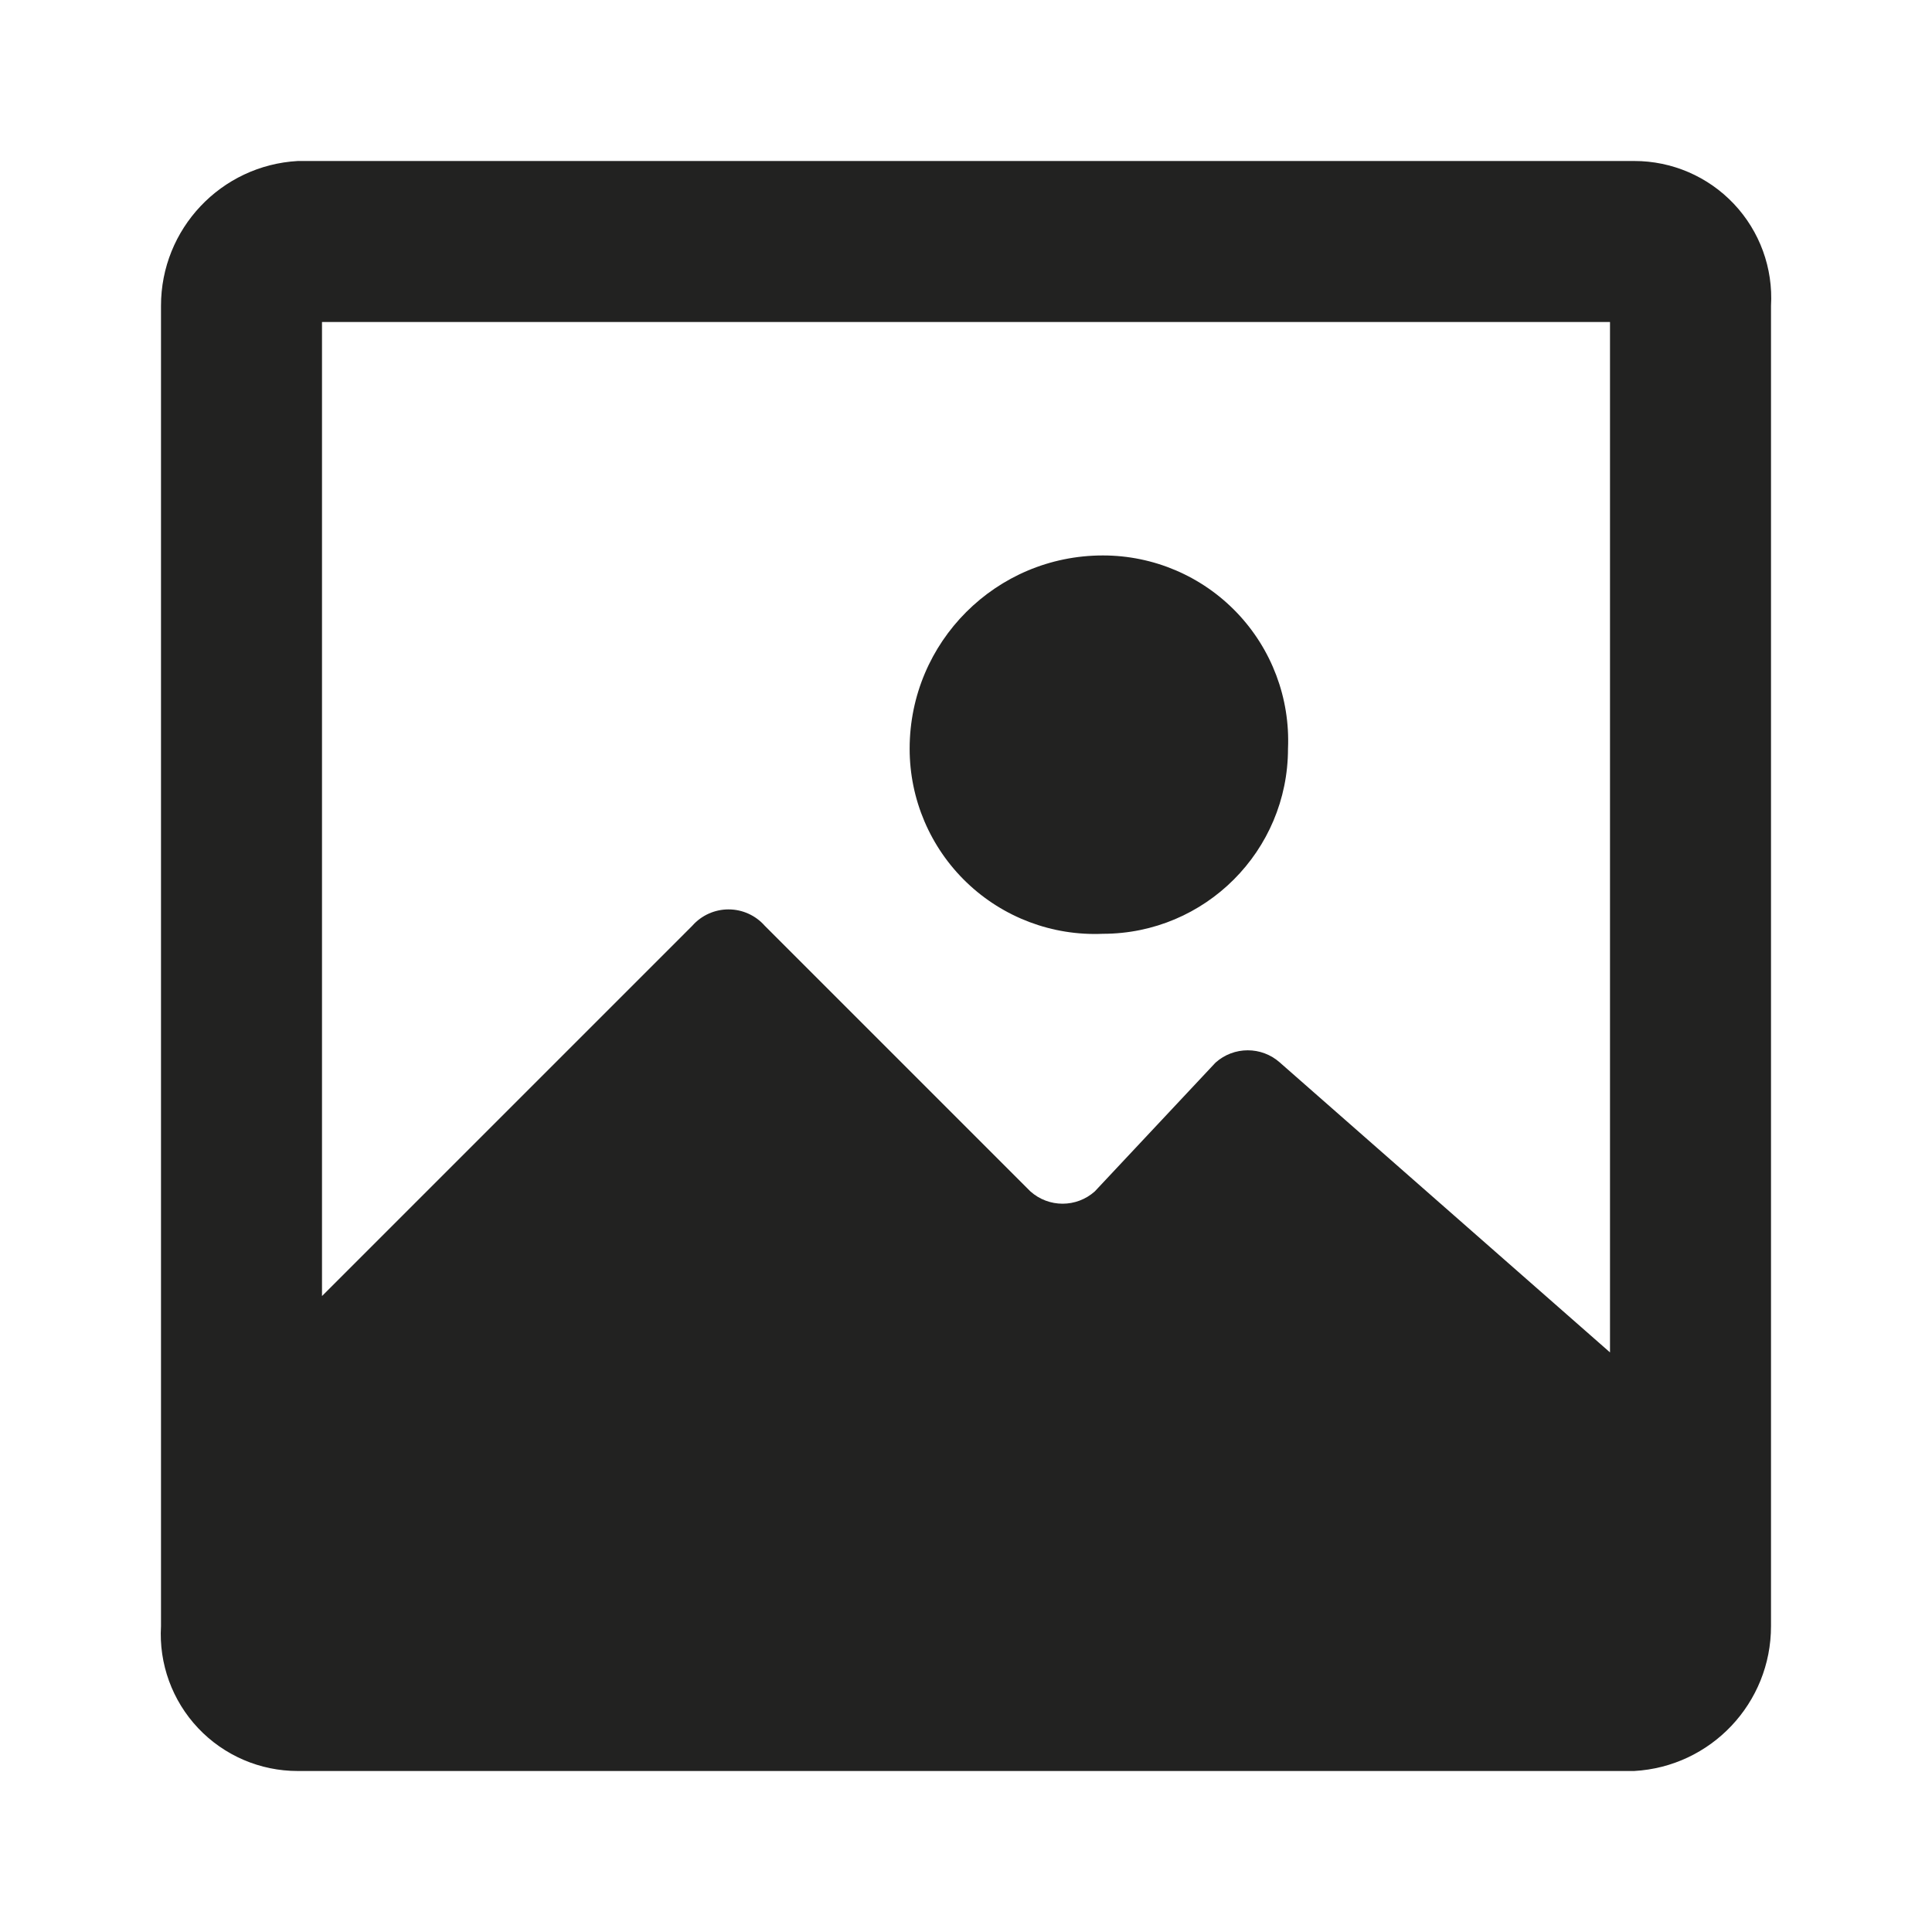
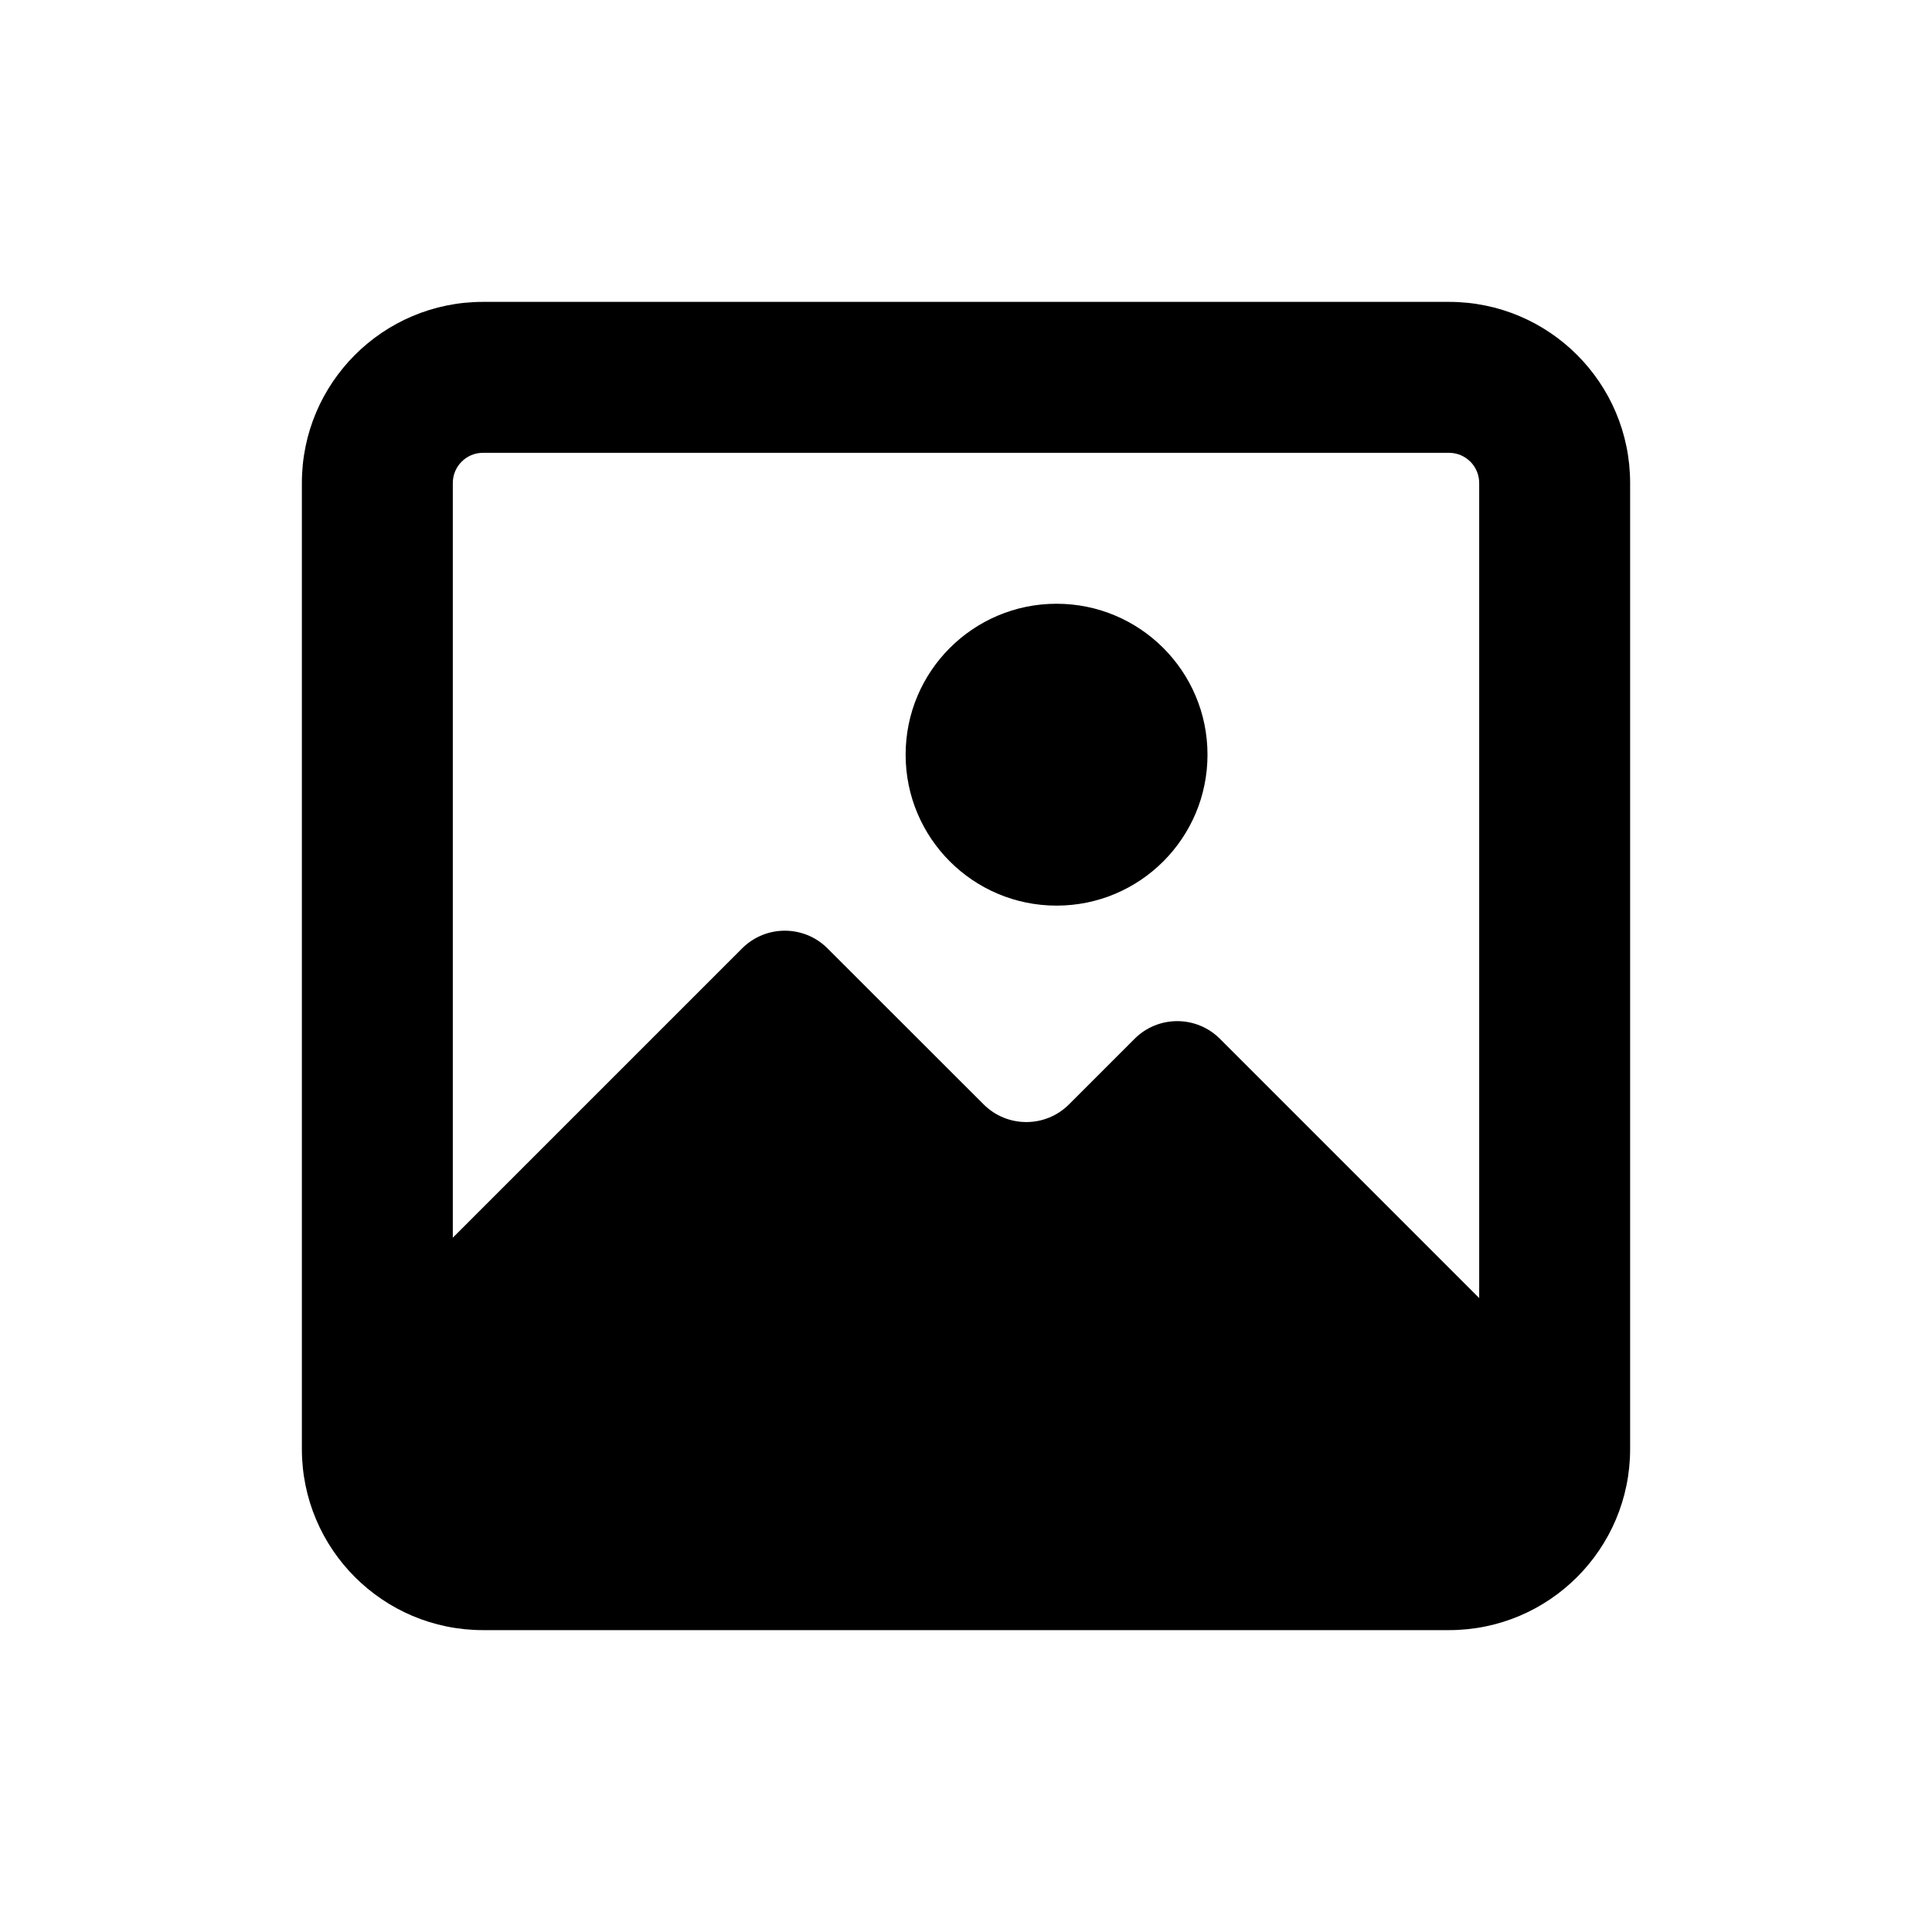
- <svg xmlns="http://www.w3.org/2000/svg" viewBox="0 0 24 24">
-   <path d="M20.3 2H3.7A1.8 1.8 0 0 0 2 3.8v16.4A1.7 1.7 0 0 0 3.7 22h16.6a1.8 1.8 0 0 0 1.7-1.8V3.8A1.7 1.7 0 0 0 20.3 2zM20 4v12.8l-4.1-3.6a.6.6 0 0 0-.8 0l-1.5 1.6a.6.6 0 0 1-.8 0l-3.3-3.3a.6.6 0 0 0-.9 0L4 16.1V4zm-6.3 7.6A2.3 2.3 0 0 0 16 9.3a2.3 2.3 0 0 0-2.3-2.4 2.4 2.4 0 0 0-2.4 2.4 2.3 2.3 0 0 0 2.4 2.3z" fill="#222221" />
+ <svg xmlns="http://www.w3.org/2000/svg" viewBox="0 0 16 16">
+   <g id="Media">
+     <path d="M12,3.75a.25.25,0,0,1,.25.25v8a.25.25,0,0,1-.25.25H4A.25.25,0,0,1,3.75,12V4A.25.25,0,0,1,4,3.75h8M12,2.5H4A1.5,1.5,0,0,0,2.5,4v8A1.5,1.5,0,0,0,4,13.5h8A1.5,1.5,0,0,0,13.5,12V4A1.5,1.5,0,0,0,12,2.5Z" />
+     <path d="M3.646,10.354l2.5-2.5a.5.5,0,0,1,.707,0L8.146,9.146a.5.5,0,0,0,.707,0l.543-.543a.5.5,0,0,1,.707,0l2.25,2.25a.5.5,0,0,1,.146.353V12.5a.5.5,0,0,1-.5.5H4a.5.5,0,0,1-.5-.5V10.707A.5.5,0,0,1,3.646,10.354Z" />
+     <circle cx="8.75" cy="6.25" r="1.25" />
+   </g>
</svg>
